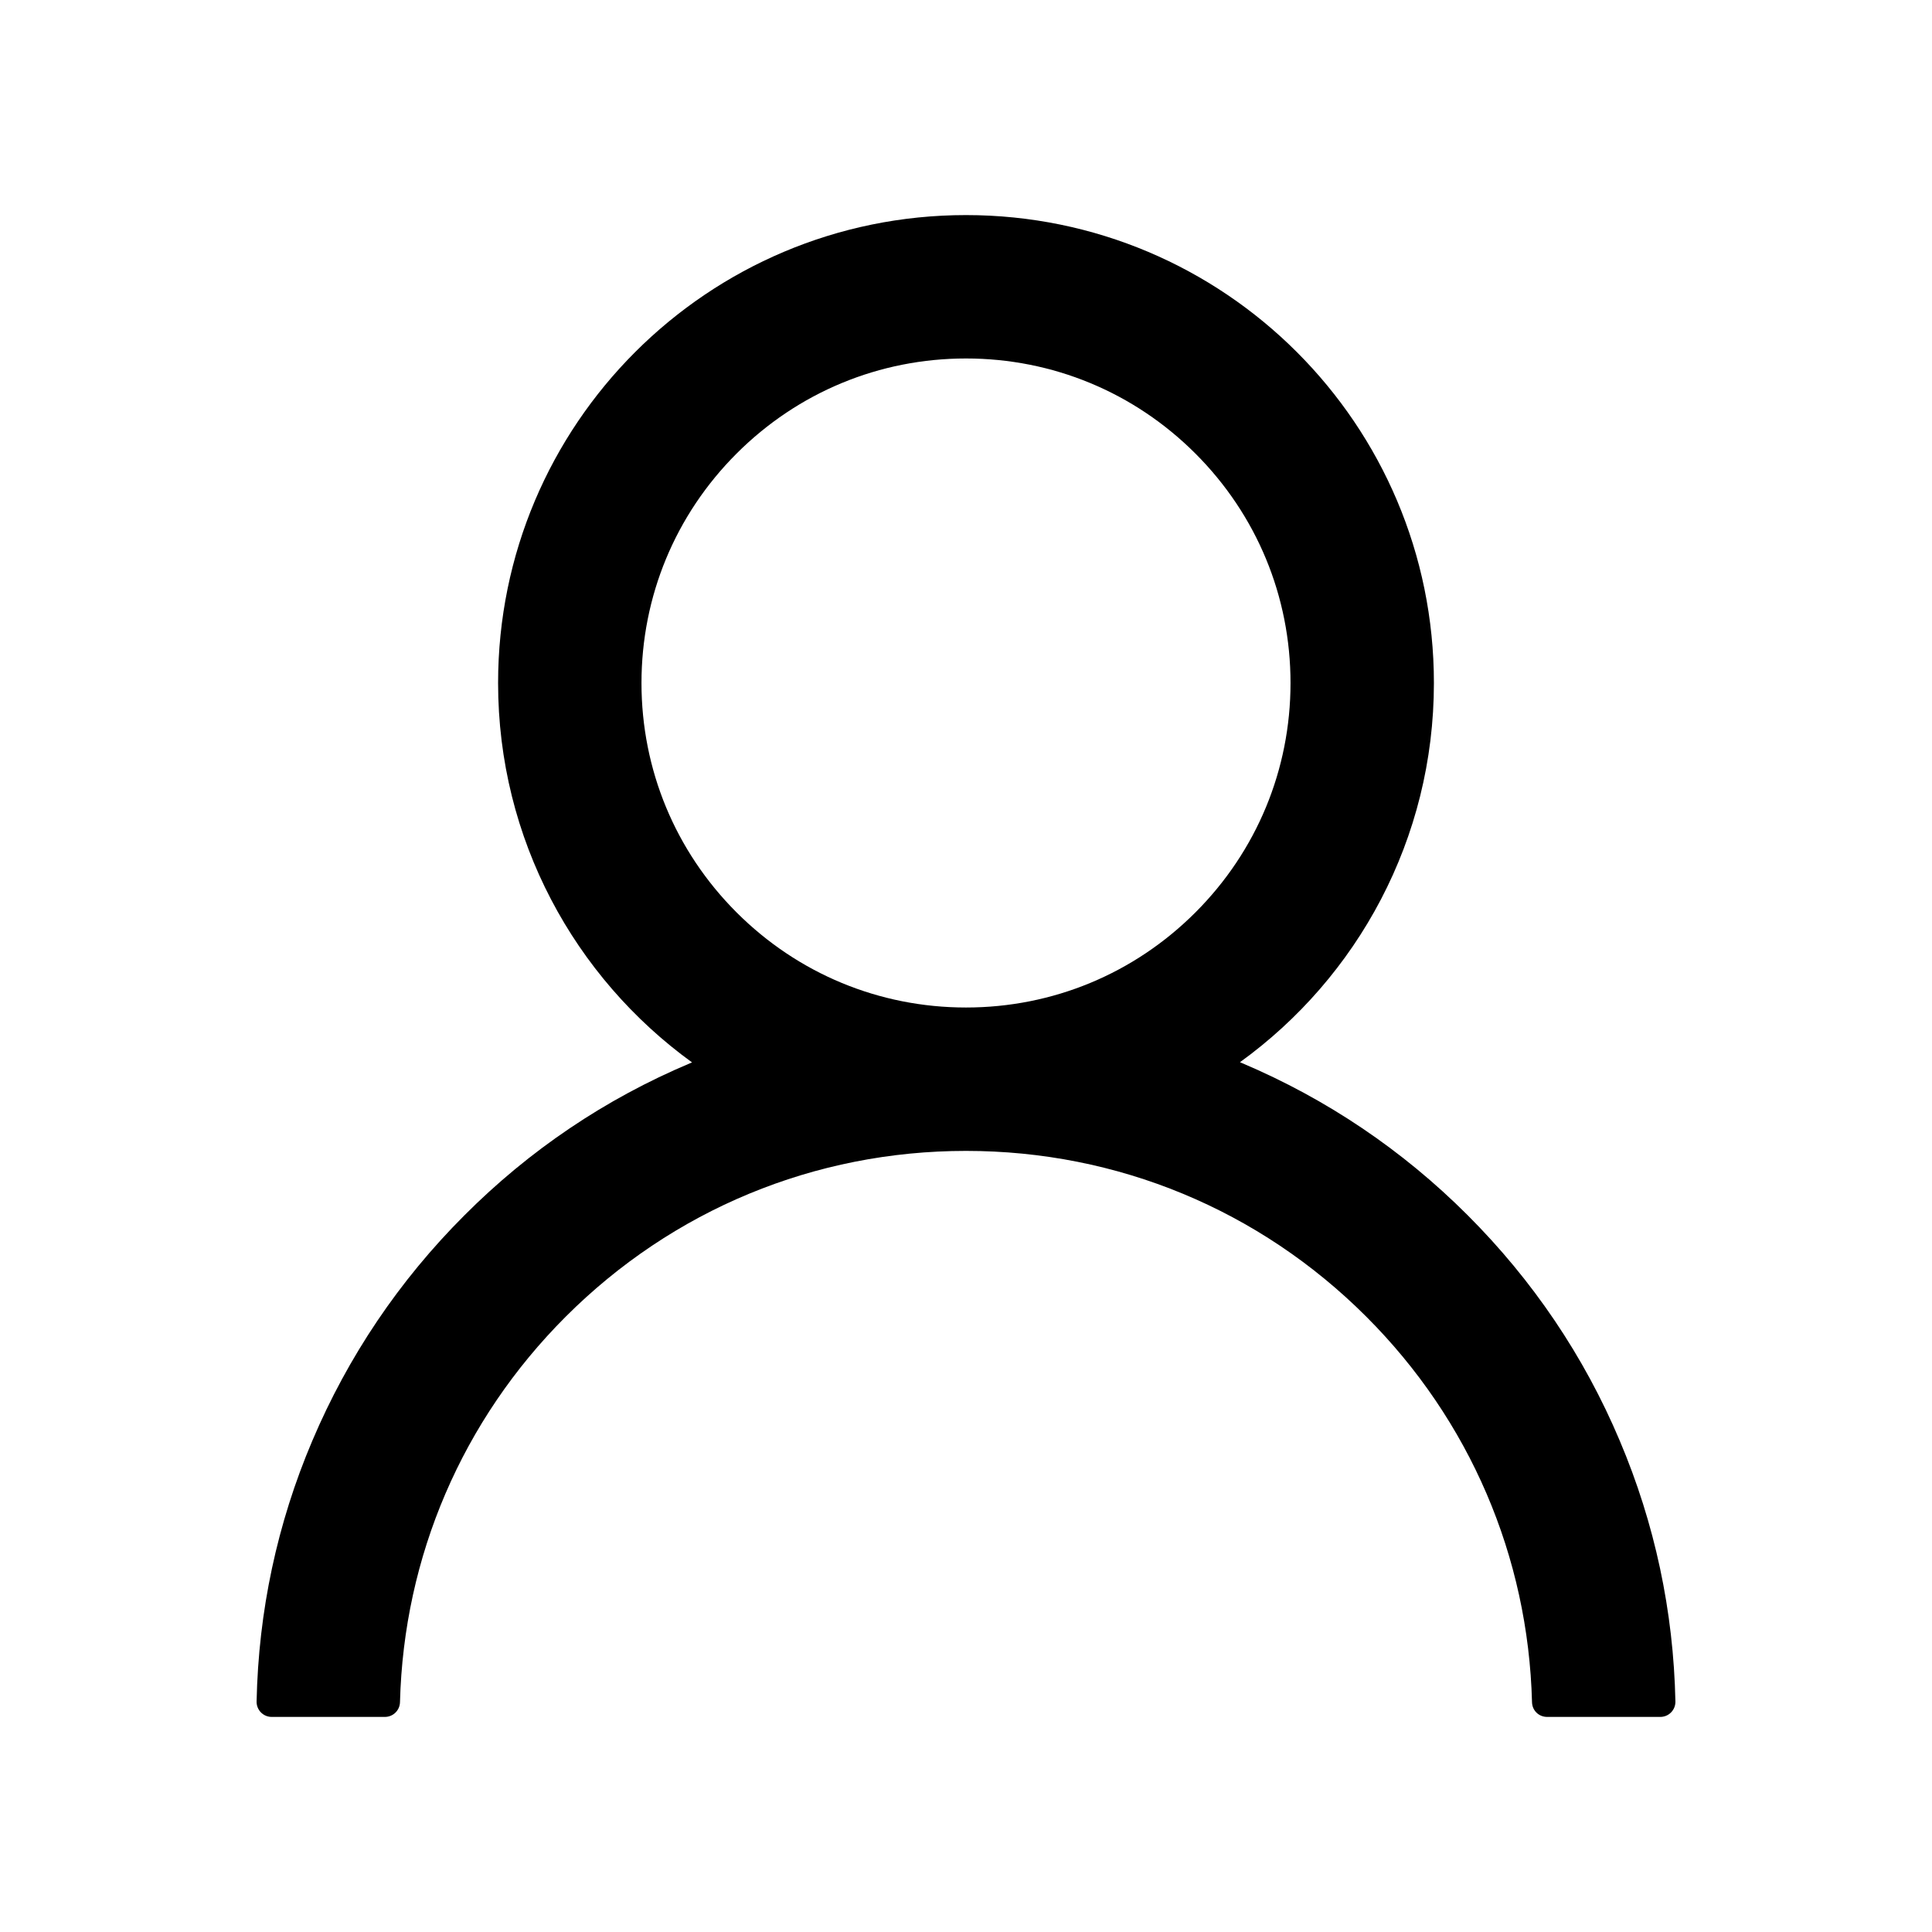
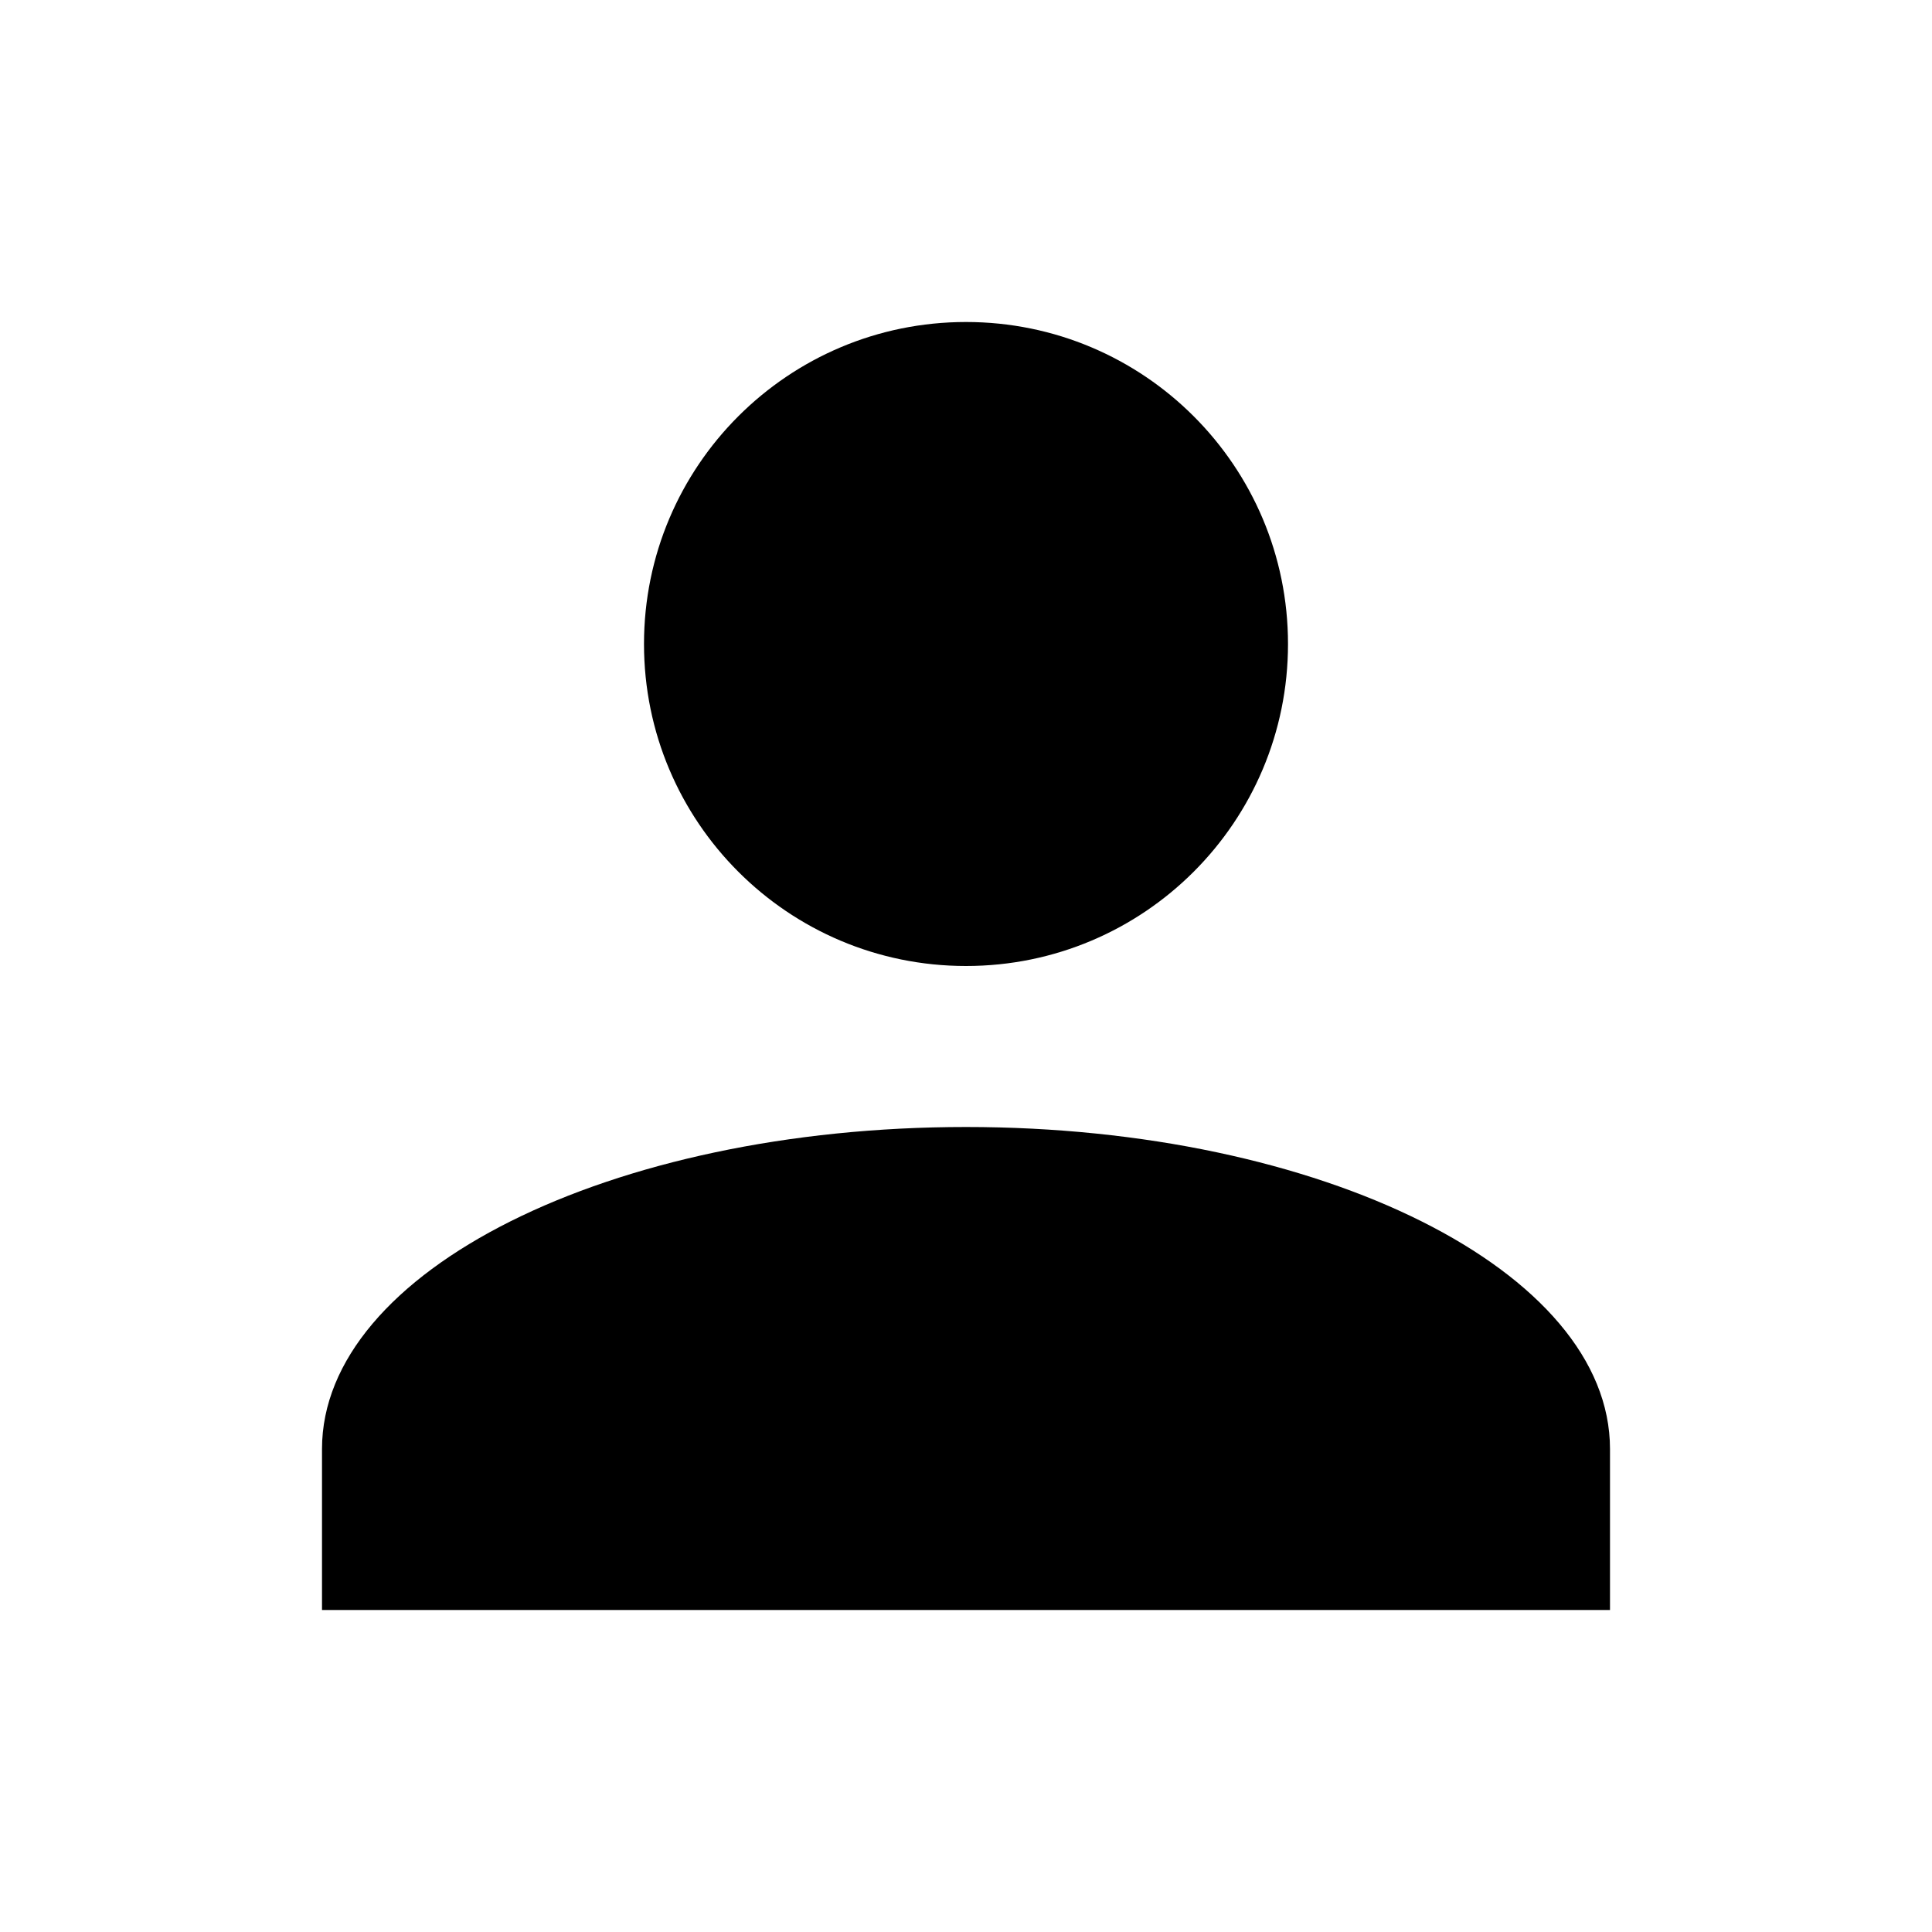
<svg xmlns="http://www.w3.org/2000/svg" class="icon" viewBox="0 0 1024 1024" width="128" height="128">
-   <defs>
-     <style />
-   </defs>
-   <path d="M858.5 763.6c-18.9-44.8-46.1-85-80.6-119.5-34.5-34.5-74.7-61.6-119.5-80.6-.4-.2-.8-.3-1.2-.5C719.5 518 760 444.7 760 362c0-137-111-248-248-248S264 225 264 362c0 82.7 40.5 156 102.8 201.1-.4.2-.8.3-1.2.5-44.8 18.9-85 46-119.5 80.6-34.5 34.5-61.6 74.7-80.6 119.5C146.9 807.5 137 854 136 901.8c-.1 4.5 3.5 8.2 8 8.2h60c4.4 0 7.9-3.5 8-7.8 2-77.2 33-149.5 87.8-204.3 56.7-56.7 132-87.9 212.2-87.9s155.5 31.2 212.2 87.9C779 752.7 810 825 812 902.2c.1 4.4 3.6 7.8 8 7.8h60c4.5 0 8.1-3.7 8-8.2-1-47.8-10.9-94.3-29.5-138.2zM512 534c-45.9 0-89.1-17.9-121.6-50.4S340 407.9 340 362c0-45.9 17.9-89.1 50.4-121.6S466.1 190 512 190s89.1 17.9 121.6 50.4S684 316.1 684 362c0 45.9-17.9 89.1-50.4 121.6S557.9 534 512 534z" />
+   <path d="M512 170.667c94.293 0 170.667 76.373 170.667 170.666C682.667 435.627 606.293 512 512 512s-170.667-76.373-170.667-170.667c0-94.293 76.374-170.666 170.667-170.666m0 426.666c188.587 0 341.333 76.374 341.333 170.667v85.333H170.667V768c0-94.293 152.746-170.667 341.333-170.667z" />
</svg>
